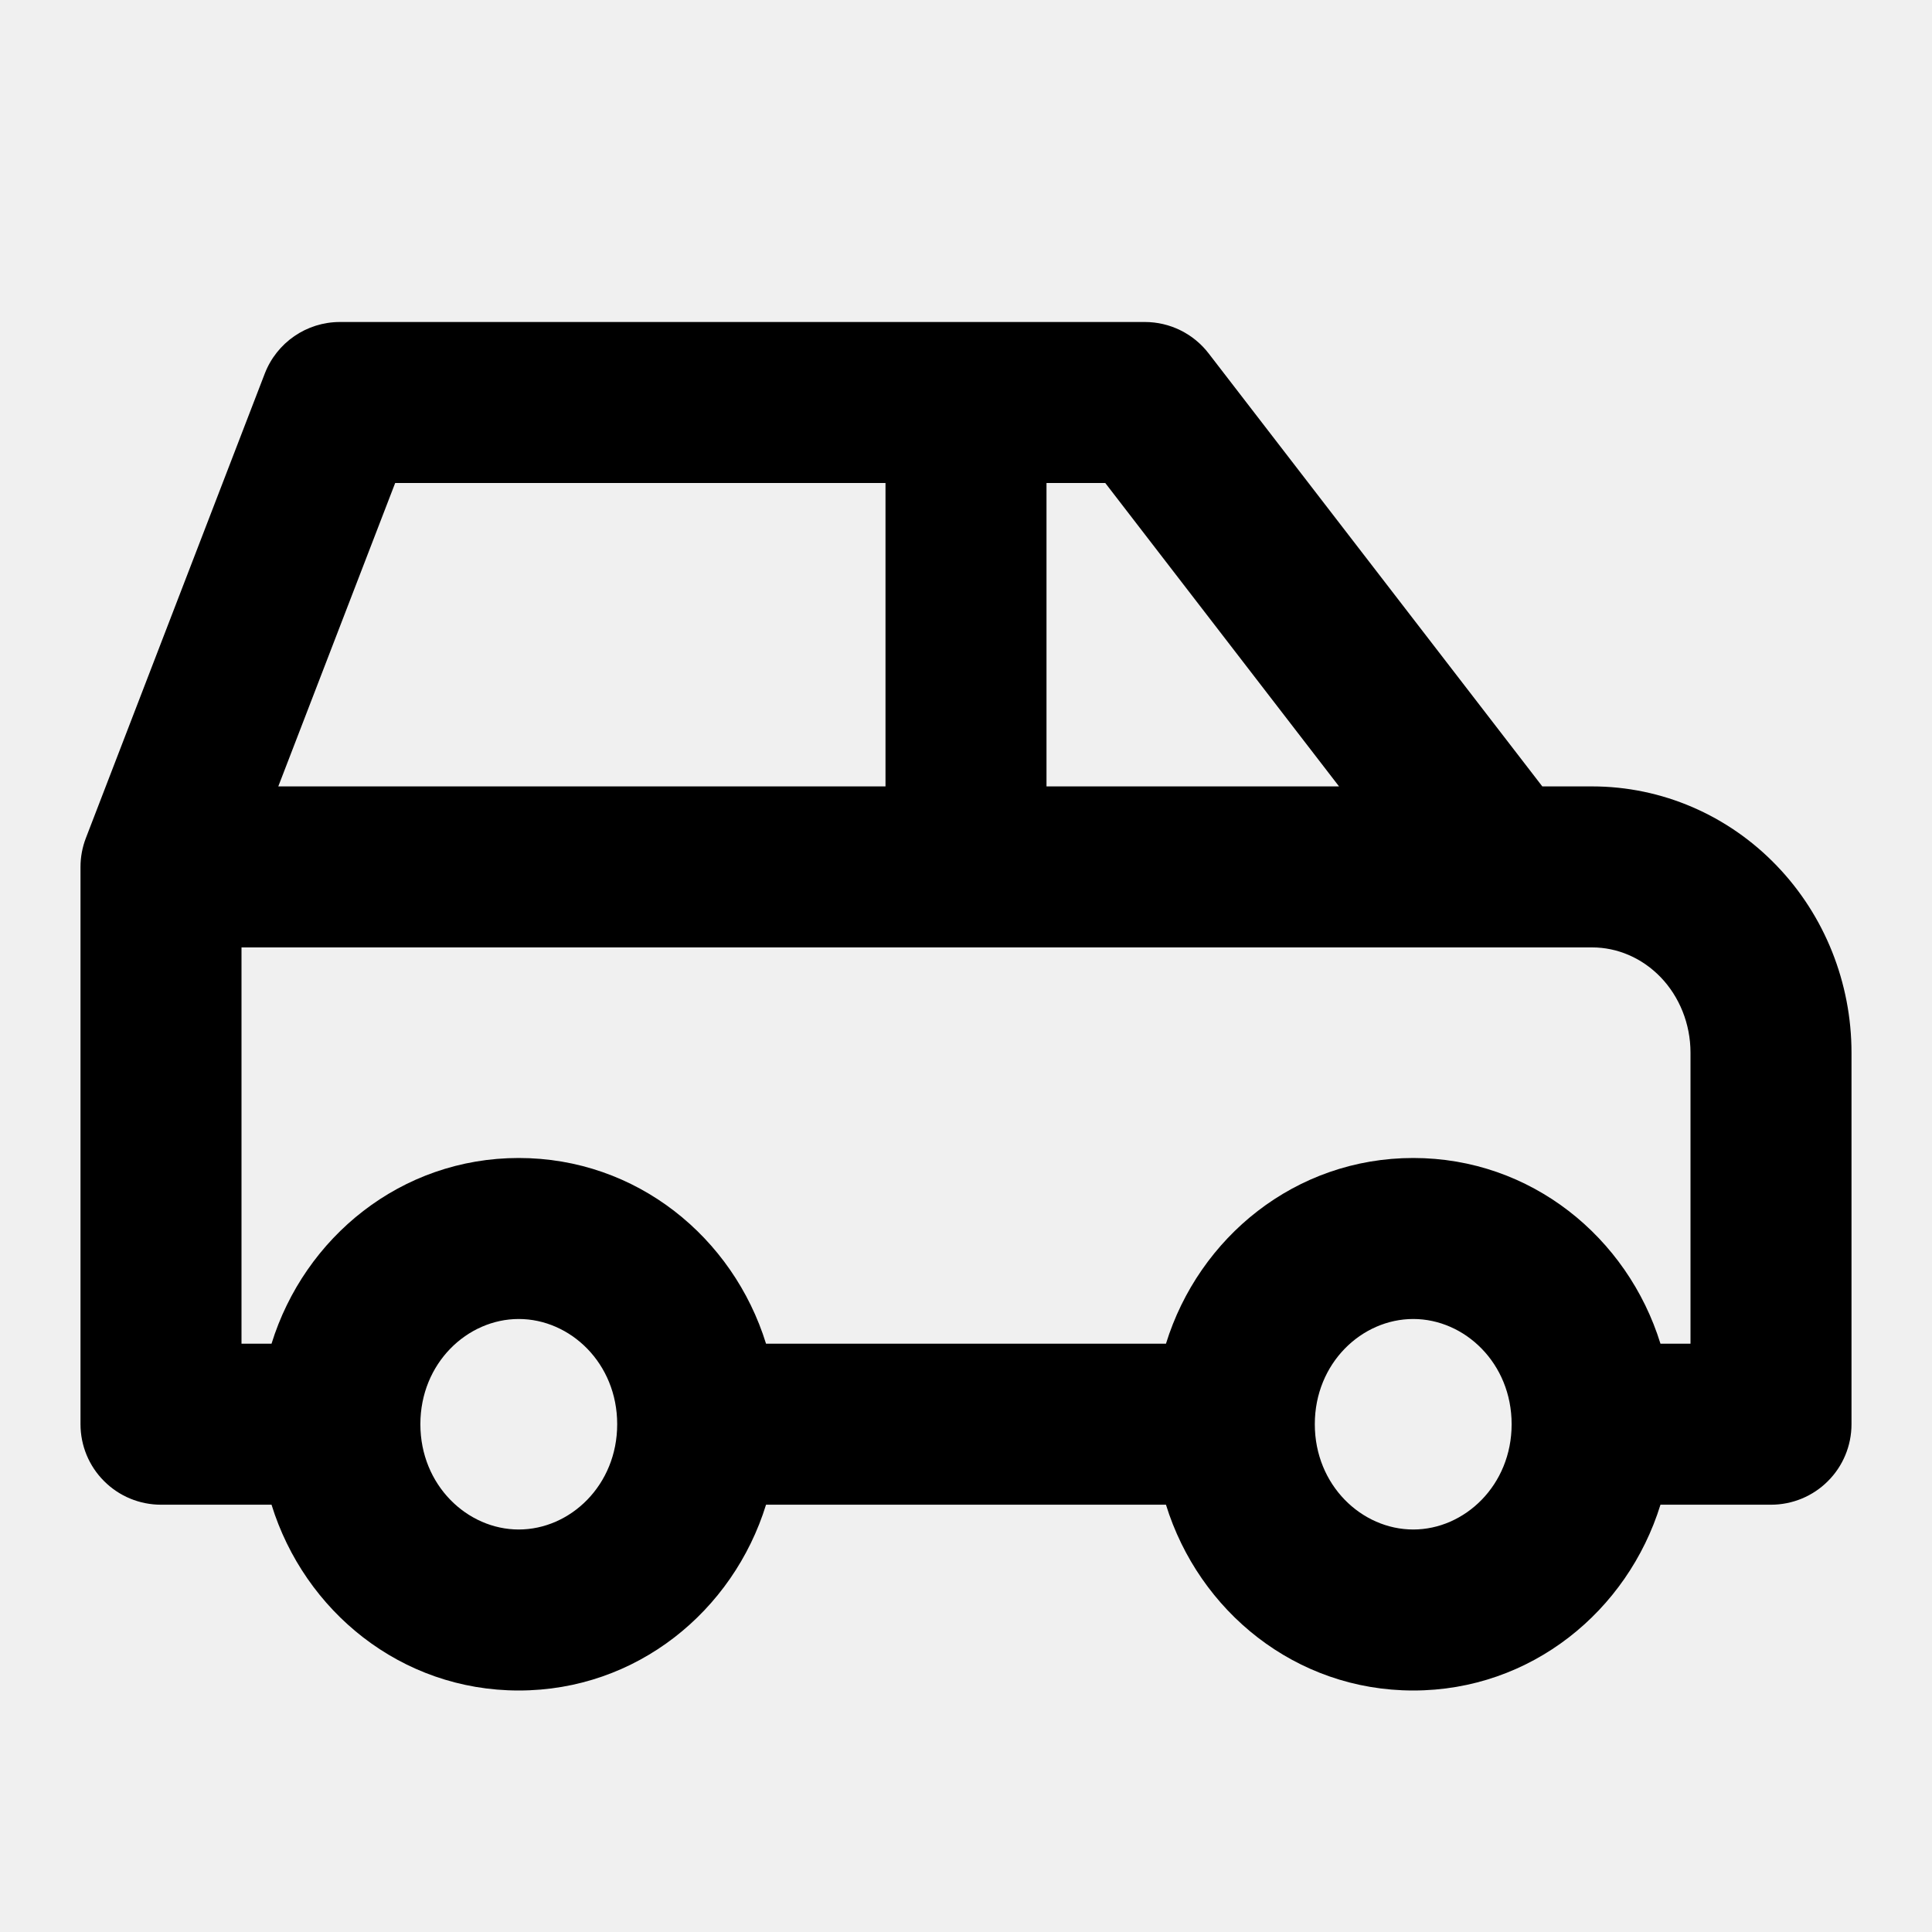
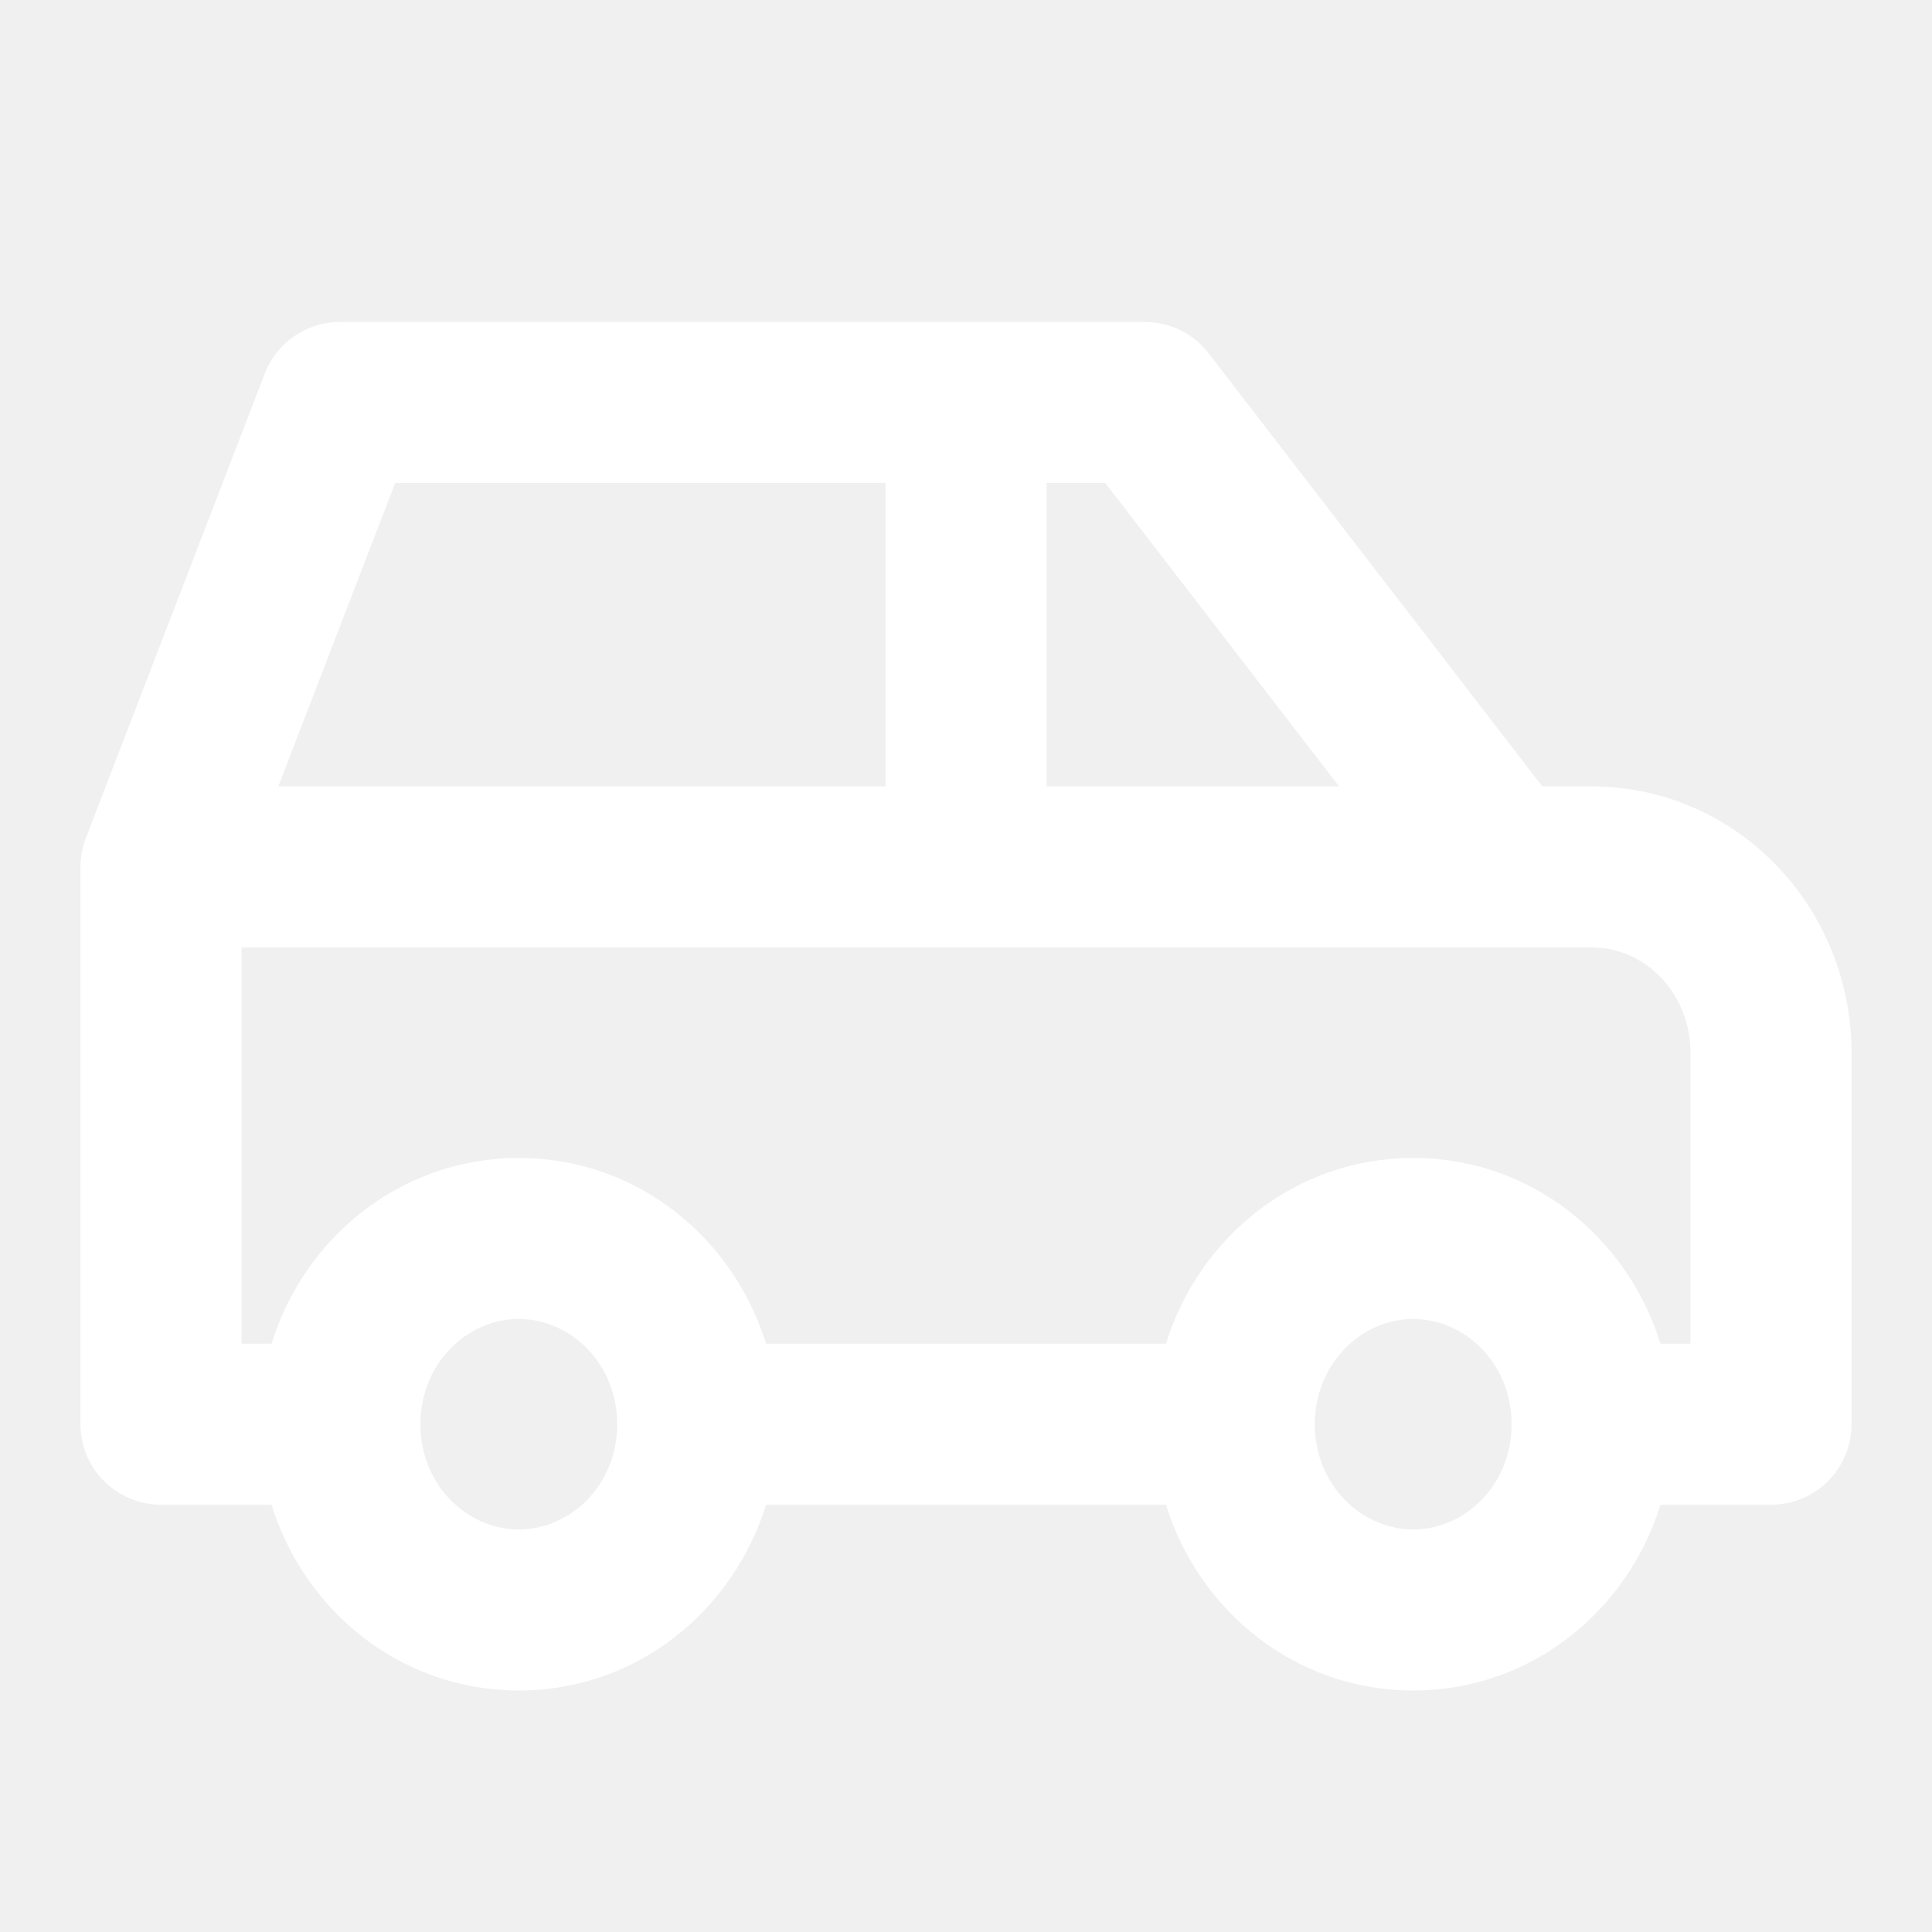
- <svg xmlns="http://www.w3.org/2000/svg" width="24" height="24" viewBox="0 0 24 24" fill="none">
-   <path fill-rule="evenodd" clip-rule="evenodd" d="M3.289 4.641C3.438 4.255 3.809 4 4.222 4H14.222C14.532 4 14.825 4.144 15.014 4.39L19.159 9.769H19.778C20.645 9.769 21.468 10.127 22.069 10.752C22.669 11.374 23 12.212 23 13.077V17.692C23 17.957 22.895 18.212 22.707 18.399C22.52 18.587 22.265 18.692 22 18.692L20.627 18.692C20.218 20.014 19.019 21 17.556 21C16.092 21 14.893 20.014 14.484 18.692H9.516C9.107 20.014 7.908 21 6.444 21C4.981 21 3.782 20.014 3.373 18.692L2 18.692C1.735 18.692 1.48 18.587 1.293 18.399C1.105 18.212 1 17.957 1 17.692V10.769C1 10.646 1.023 10.524 1.067 10.41L3.289 4.641ZM3.373 16.692C3.782 15.371 4.981 14.385 6.444 14.385C7.908 14.385 9.107 15.371 9.516 16.692H14.484C14.893 15.371 16.092 14.385 17.556 14.385C19.019 14.385 20.218 15.371 20.627 16.692H21V13.077C21 12.718 20.862 12.381 20.629 12.139C20.396 11.898 20.09 11.769 19.778 11.769H3V16.692H3.373ZM3.457 9.769H11V6H4.909L3.457 9.769ZM13 6V9.769H16.634L13.73 6H13ZM6.444 16.385C5.805 16.385 5.222 16.934 5.222 17.692C5.222 18.45 5.805 19 6.444 19C7.084 19 7.667 18.45 7.667 17.692C7.667 16.934 7.084 16.385 6.444 16.385ZM17.556 16.385C16.916 16.385 16.333 16.934 16.333 17.692C16.333 18.45 16.916 19 17.556 19C18.195 19 18.778 18.45 18.778 17.692C18.778 16.934 18.195 16.385 17.556 16.385Z" fill="black" />
+ <svg xmlns="http://www.w3.org/2000/svg" width="20" height="20" viewBox="0 0 20 20" fill="none">
+   <path fill-rule="evenodd" clip-rule="evenodd" d="M2.741 3.867C2.865 3.546 3.174 3.333 3.519 3.333H11.852C12.111 3.333 12.354 3.453 12.512 3.658L15.966 8.141H16.482C17.204 8.141 17.89 8.439 18.391 8.96C18.891 9.479 19.167 10.176 19.167 10.898V14.744C19.167 14.965 19.079 15.177 18.923 15.333C18.767 15.489 18.555 15.577 18.334 15.577L17.189 15.577C16.848 16.678 15.849 17.5 14.63 17.5C13.41 17.5 12.411 16.678 12.07 15.577H7.93C7.589 16.678 6.59 17.5 5.371 17.5C4.151 17.5 3.152 16.678 2.811 15.577L1.667 15.577C1.446 15.577 1.234 15.489 1.078 15.333C0.921 15.177 0.833 14.965 0.833 14.744V8.974C0.833 8.872 0.852 8.77 0.889 8.675L2.741 3.867ZM2.811 13.91C3.152 12.809 4.151 11.987 5.371 11.987C6.59 11.987 7.589 12.809 7.93 13.91H12.07C12.411 12.809 13.41 11.987 14.63 11.987C15.849 11.987 16.848 12.809 17.189 13.91H17.5V10.898C17.5 10.598 17.386 10.318 17.191 10.116C16.997 9.915 16.741 9.808 16.482 9.808H2.5V13.91H2.811ZM2.881 8.141H9.167V5H4.091L2.881 8.141ZM10.834 5V8.141H13.862L11.442 5H10.834ZM5.371 13.654C4.837 13.654 4.352 14.112 4.352 14.744C4.352 15.375 4.837 15.833 5.371 15.833C5.904 15.833 6.389 15.375 6.389 14.744C6.389 14.112 5.904 13.654 5.371 13.654ZM14.63 13.654C14.097 13.654 13.611 14.112 13.611 14.744C13.611 15.375 14.097 15.833 14.63 15.833C15.163 15.833 15.648 15.375 15.648 14.744C15.648 14.112 15.163 13.654 14.63 13.654Z" fill="white" />
</svg>
